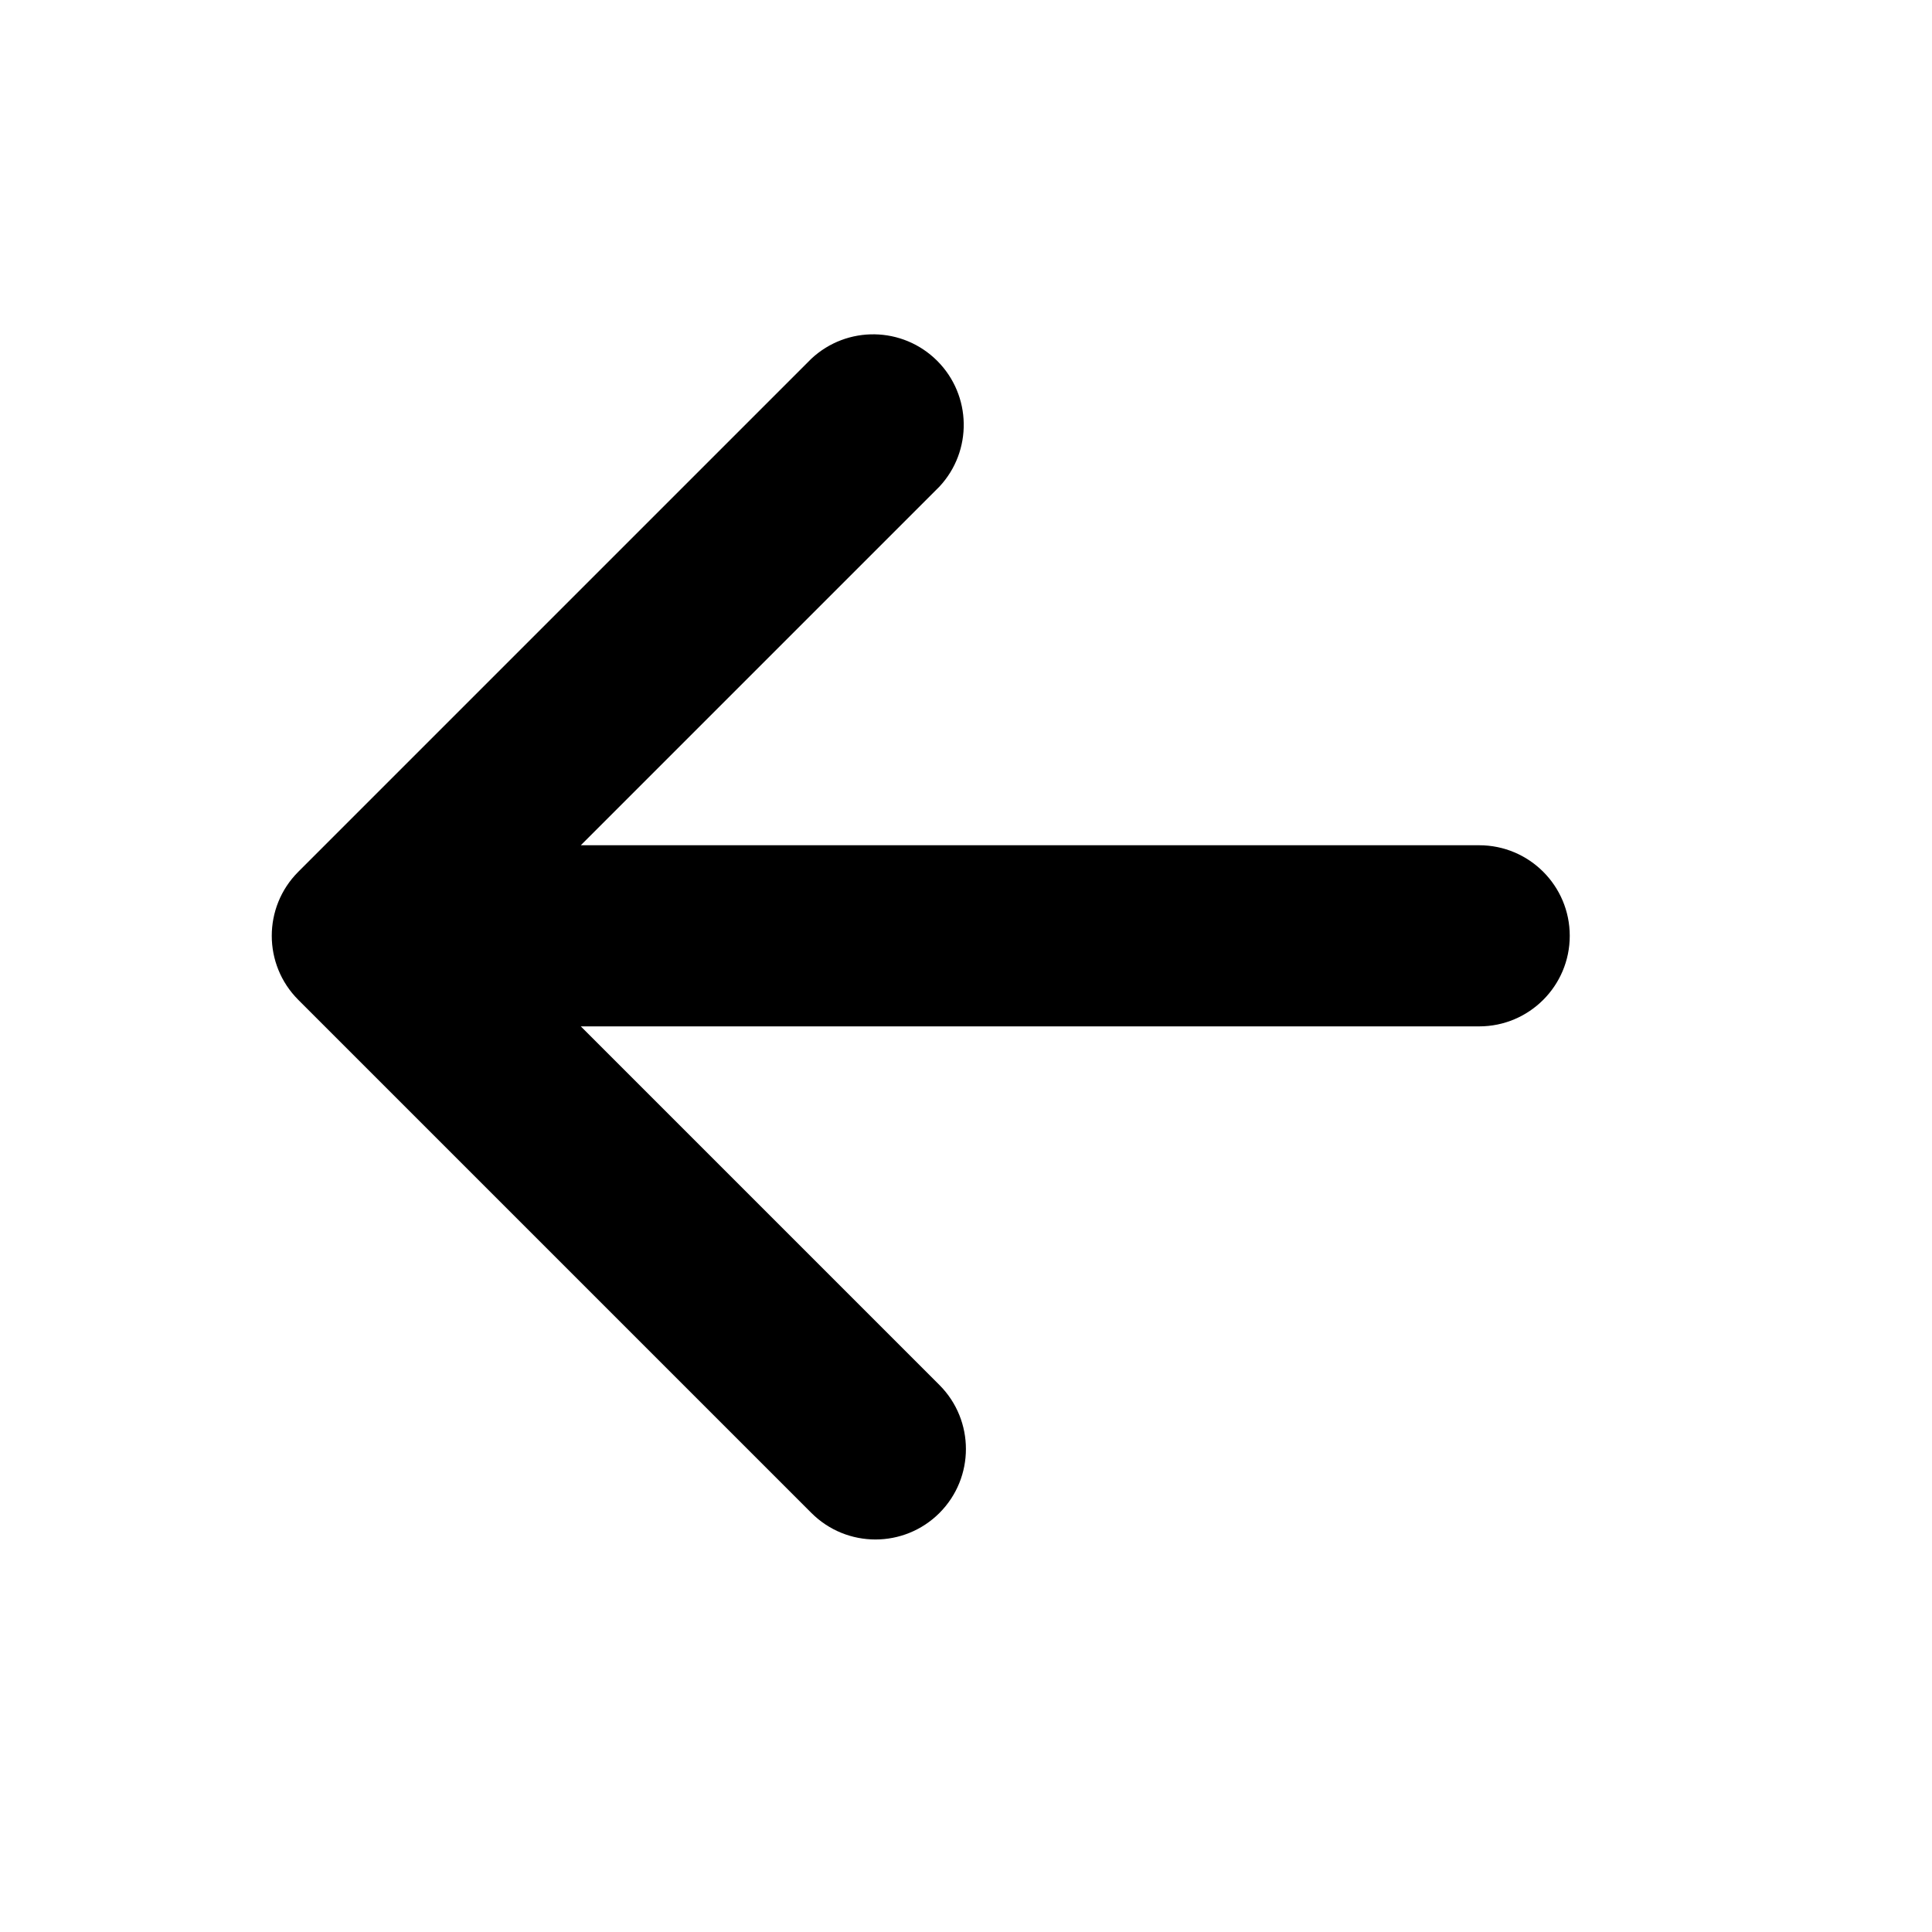
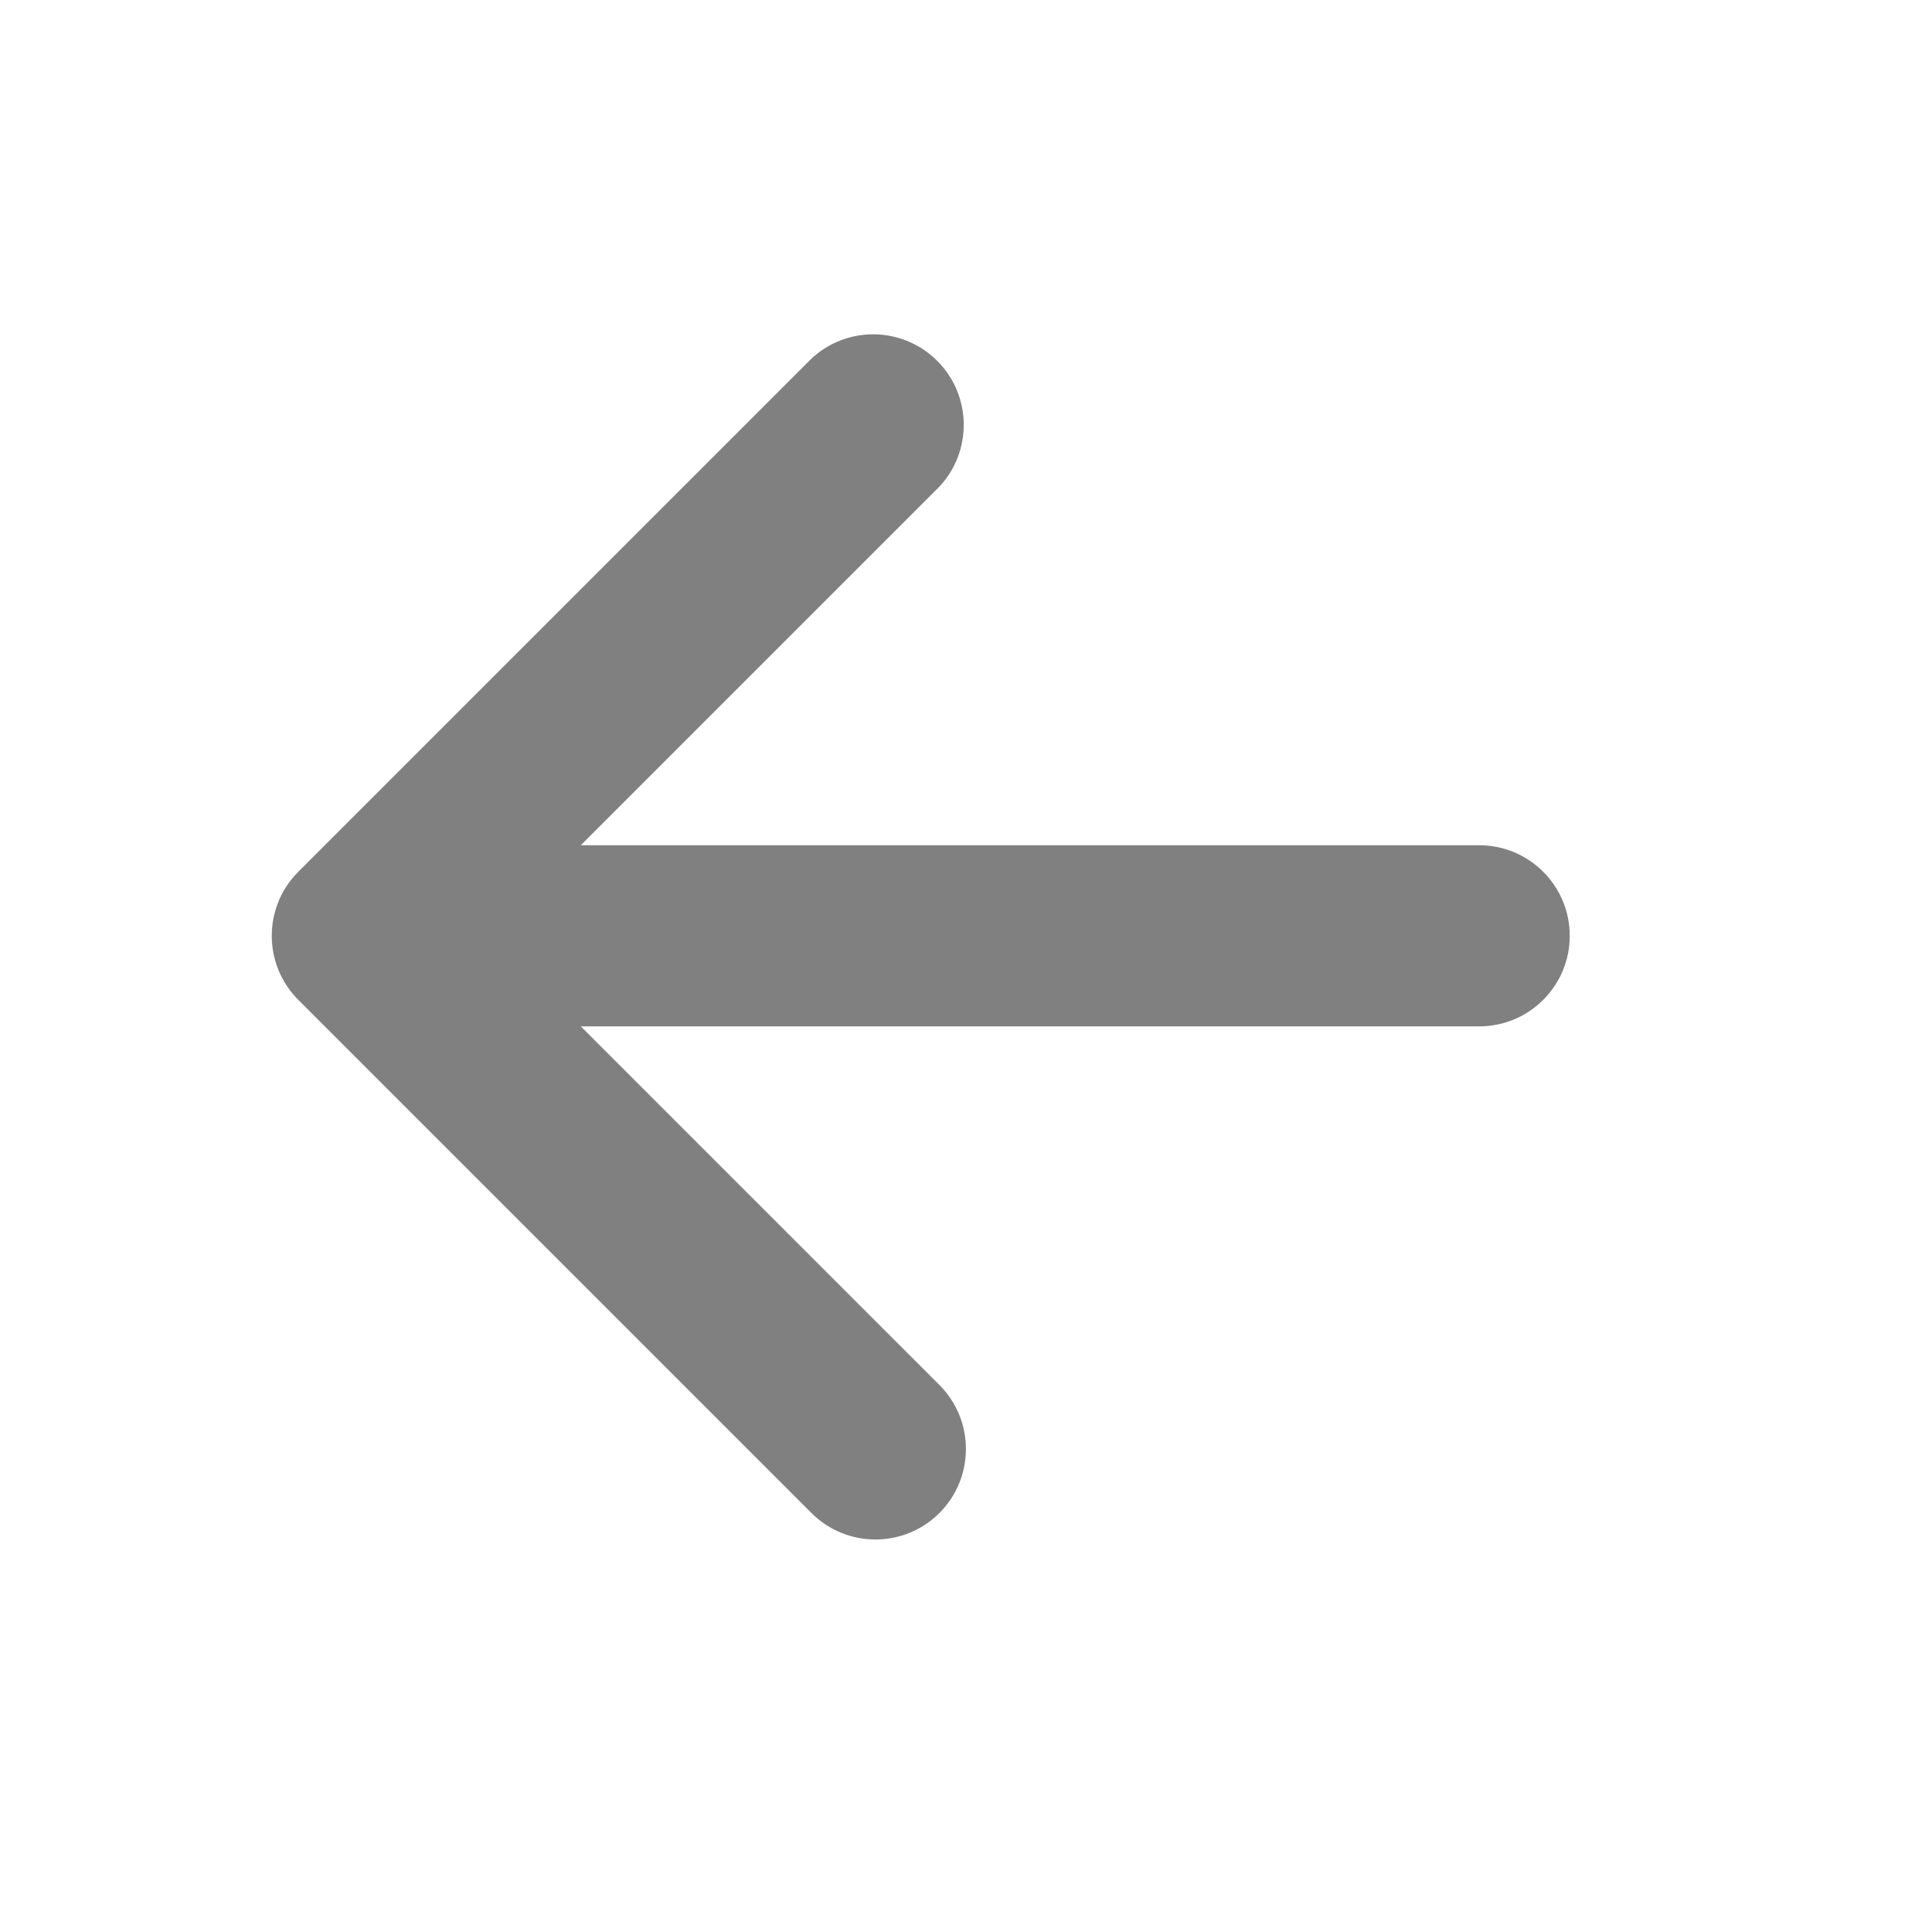
- <svg xmlns="http://www.w3.org/2000/svg" width="16" height="16" viewBox="0 0 16 16">
+ <svg xmlns="http://www.w3.org/2000/svg" width="32" height="32" viewBox="0 0 16 16" fill="gray">
  <path fill-rule="evenodd" d="M7.78 12.53a.75.75 0 01-1.06 0L2.47 8.28a.75.75 0 010-1.06l4.25-4.25a.75.75 0 011.06 1.06L4.81 7h7.44a.75.75 0 010 1.5H4.81l2.97 2.97a.75.75 0 010 1.06z" />
</svg>
